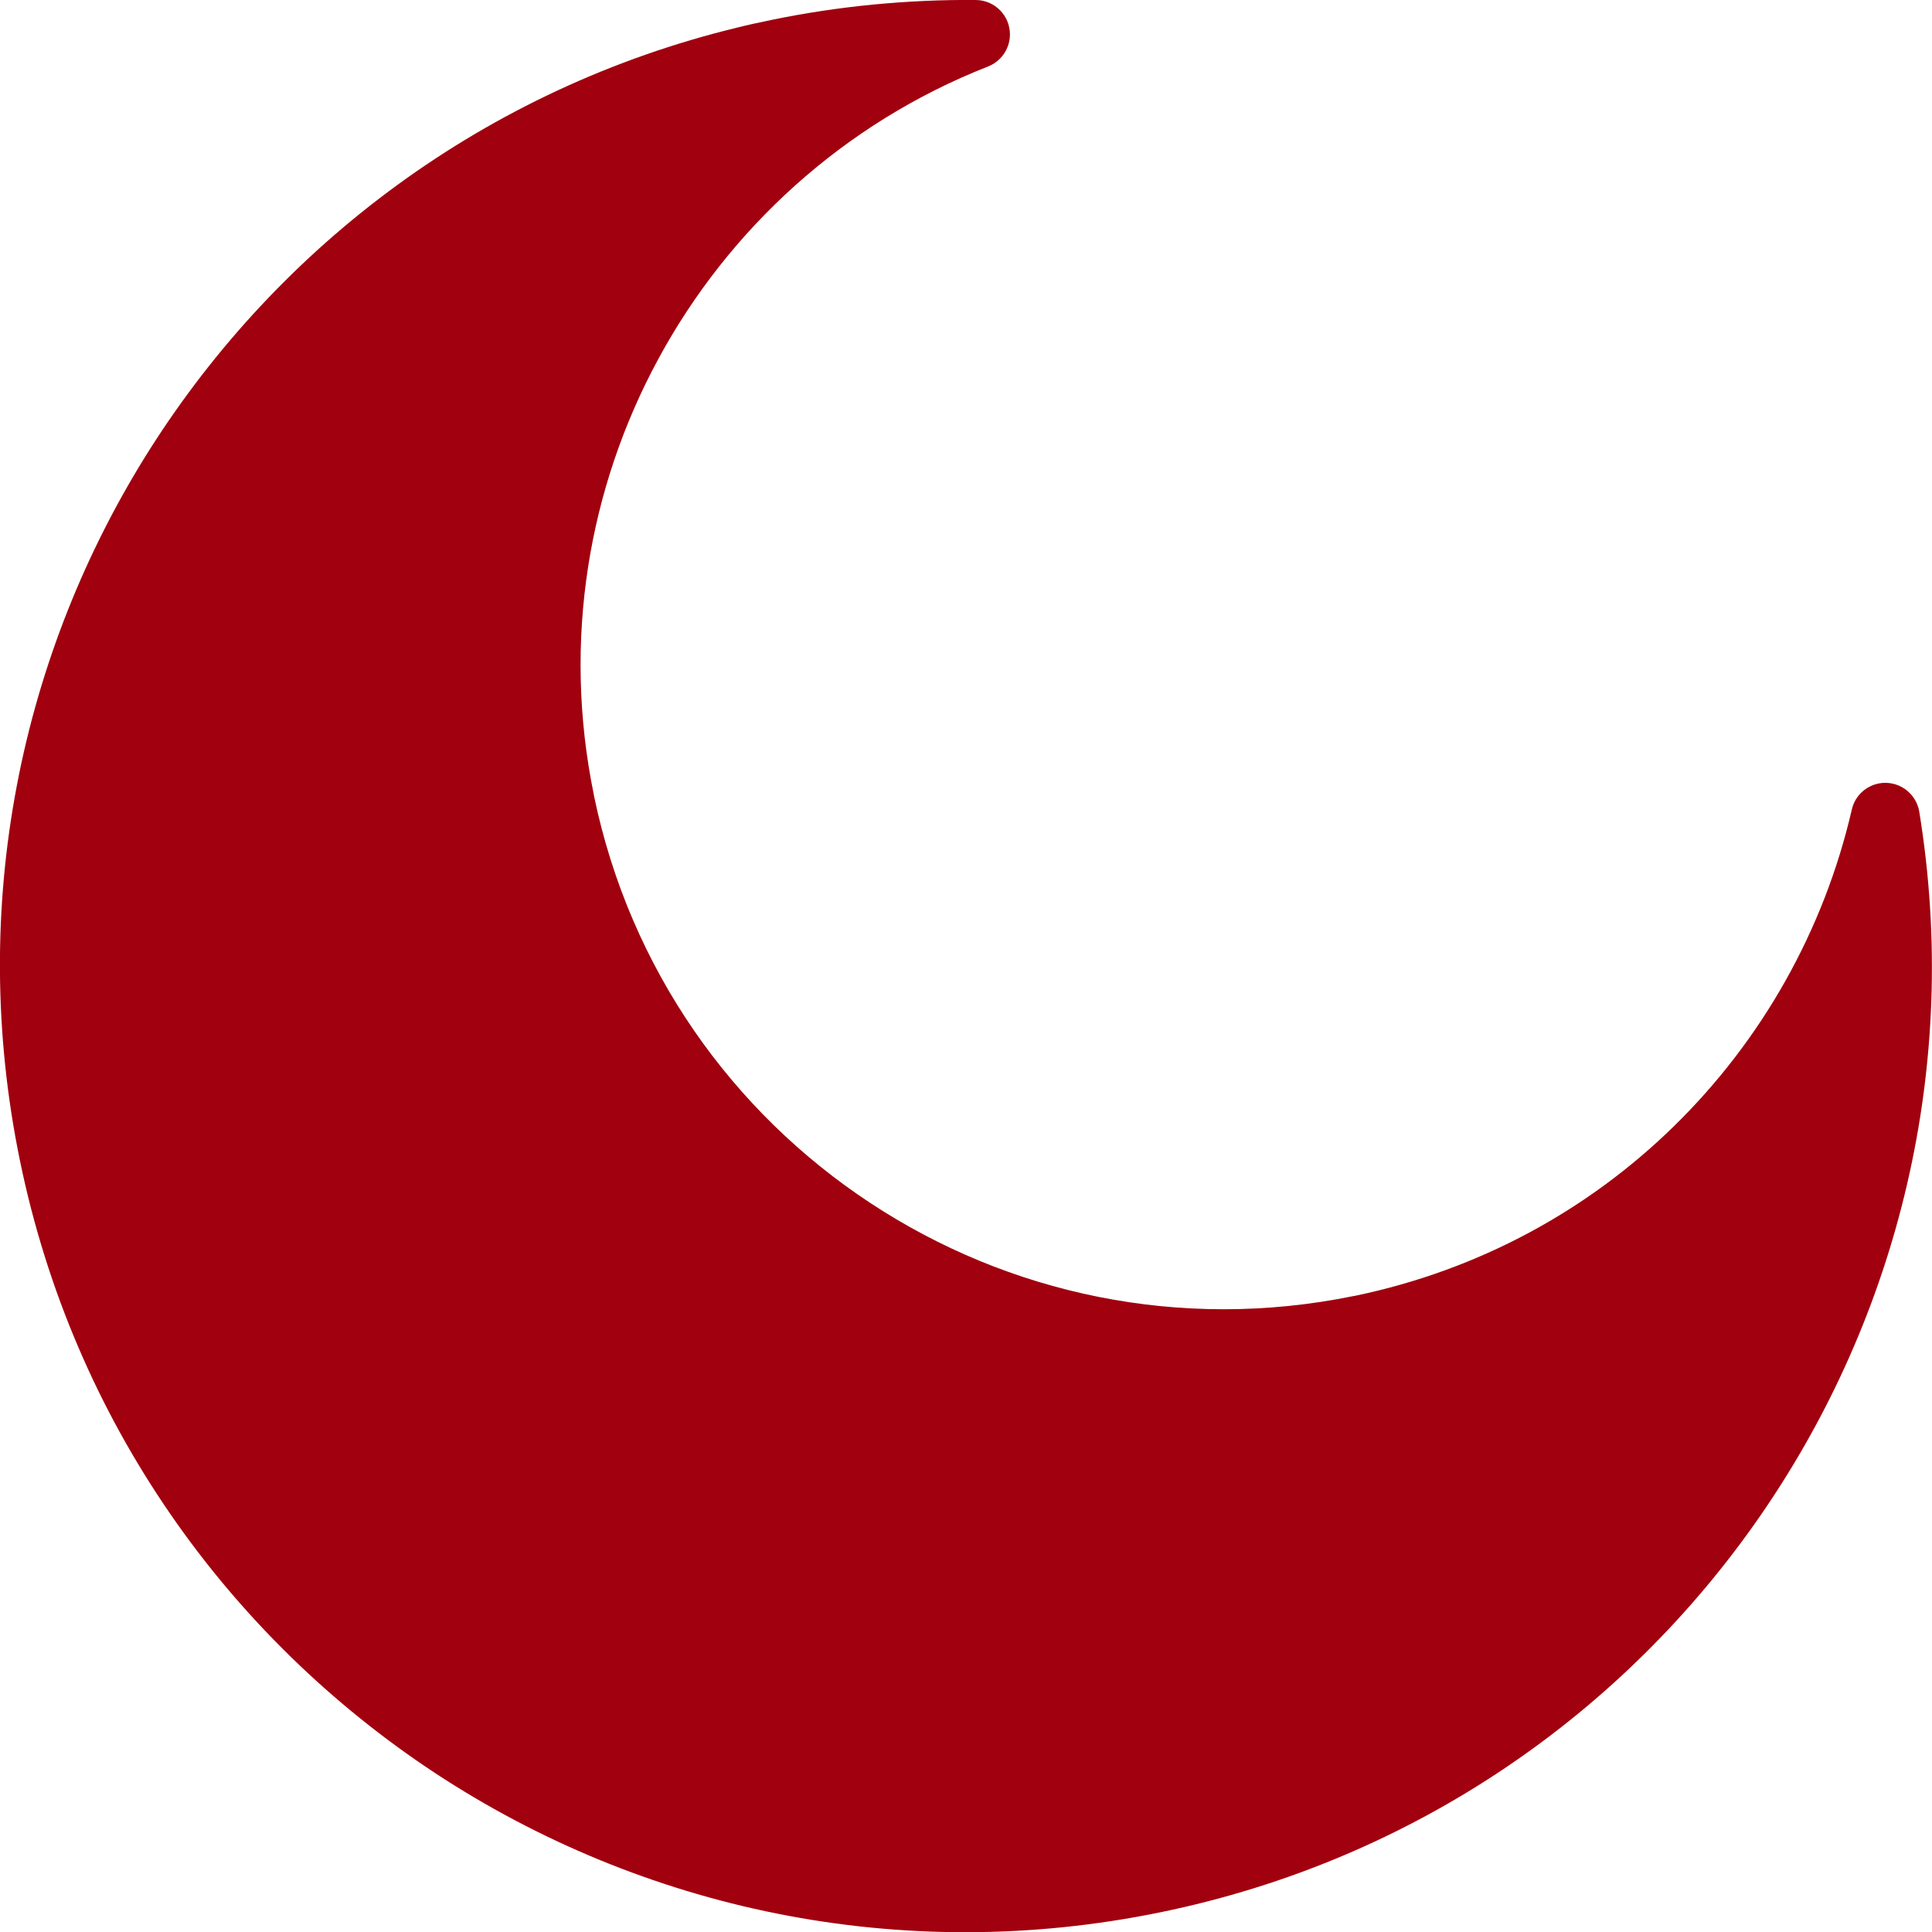
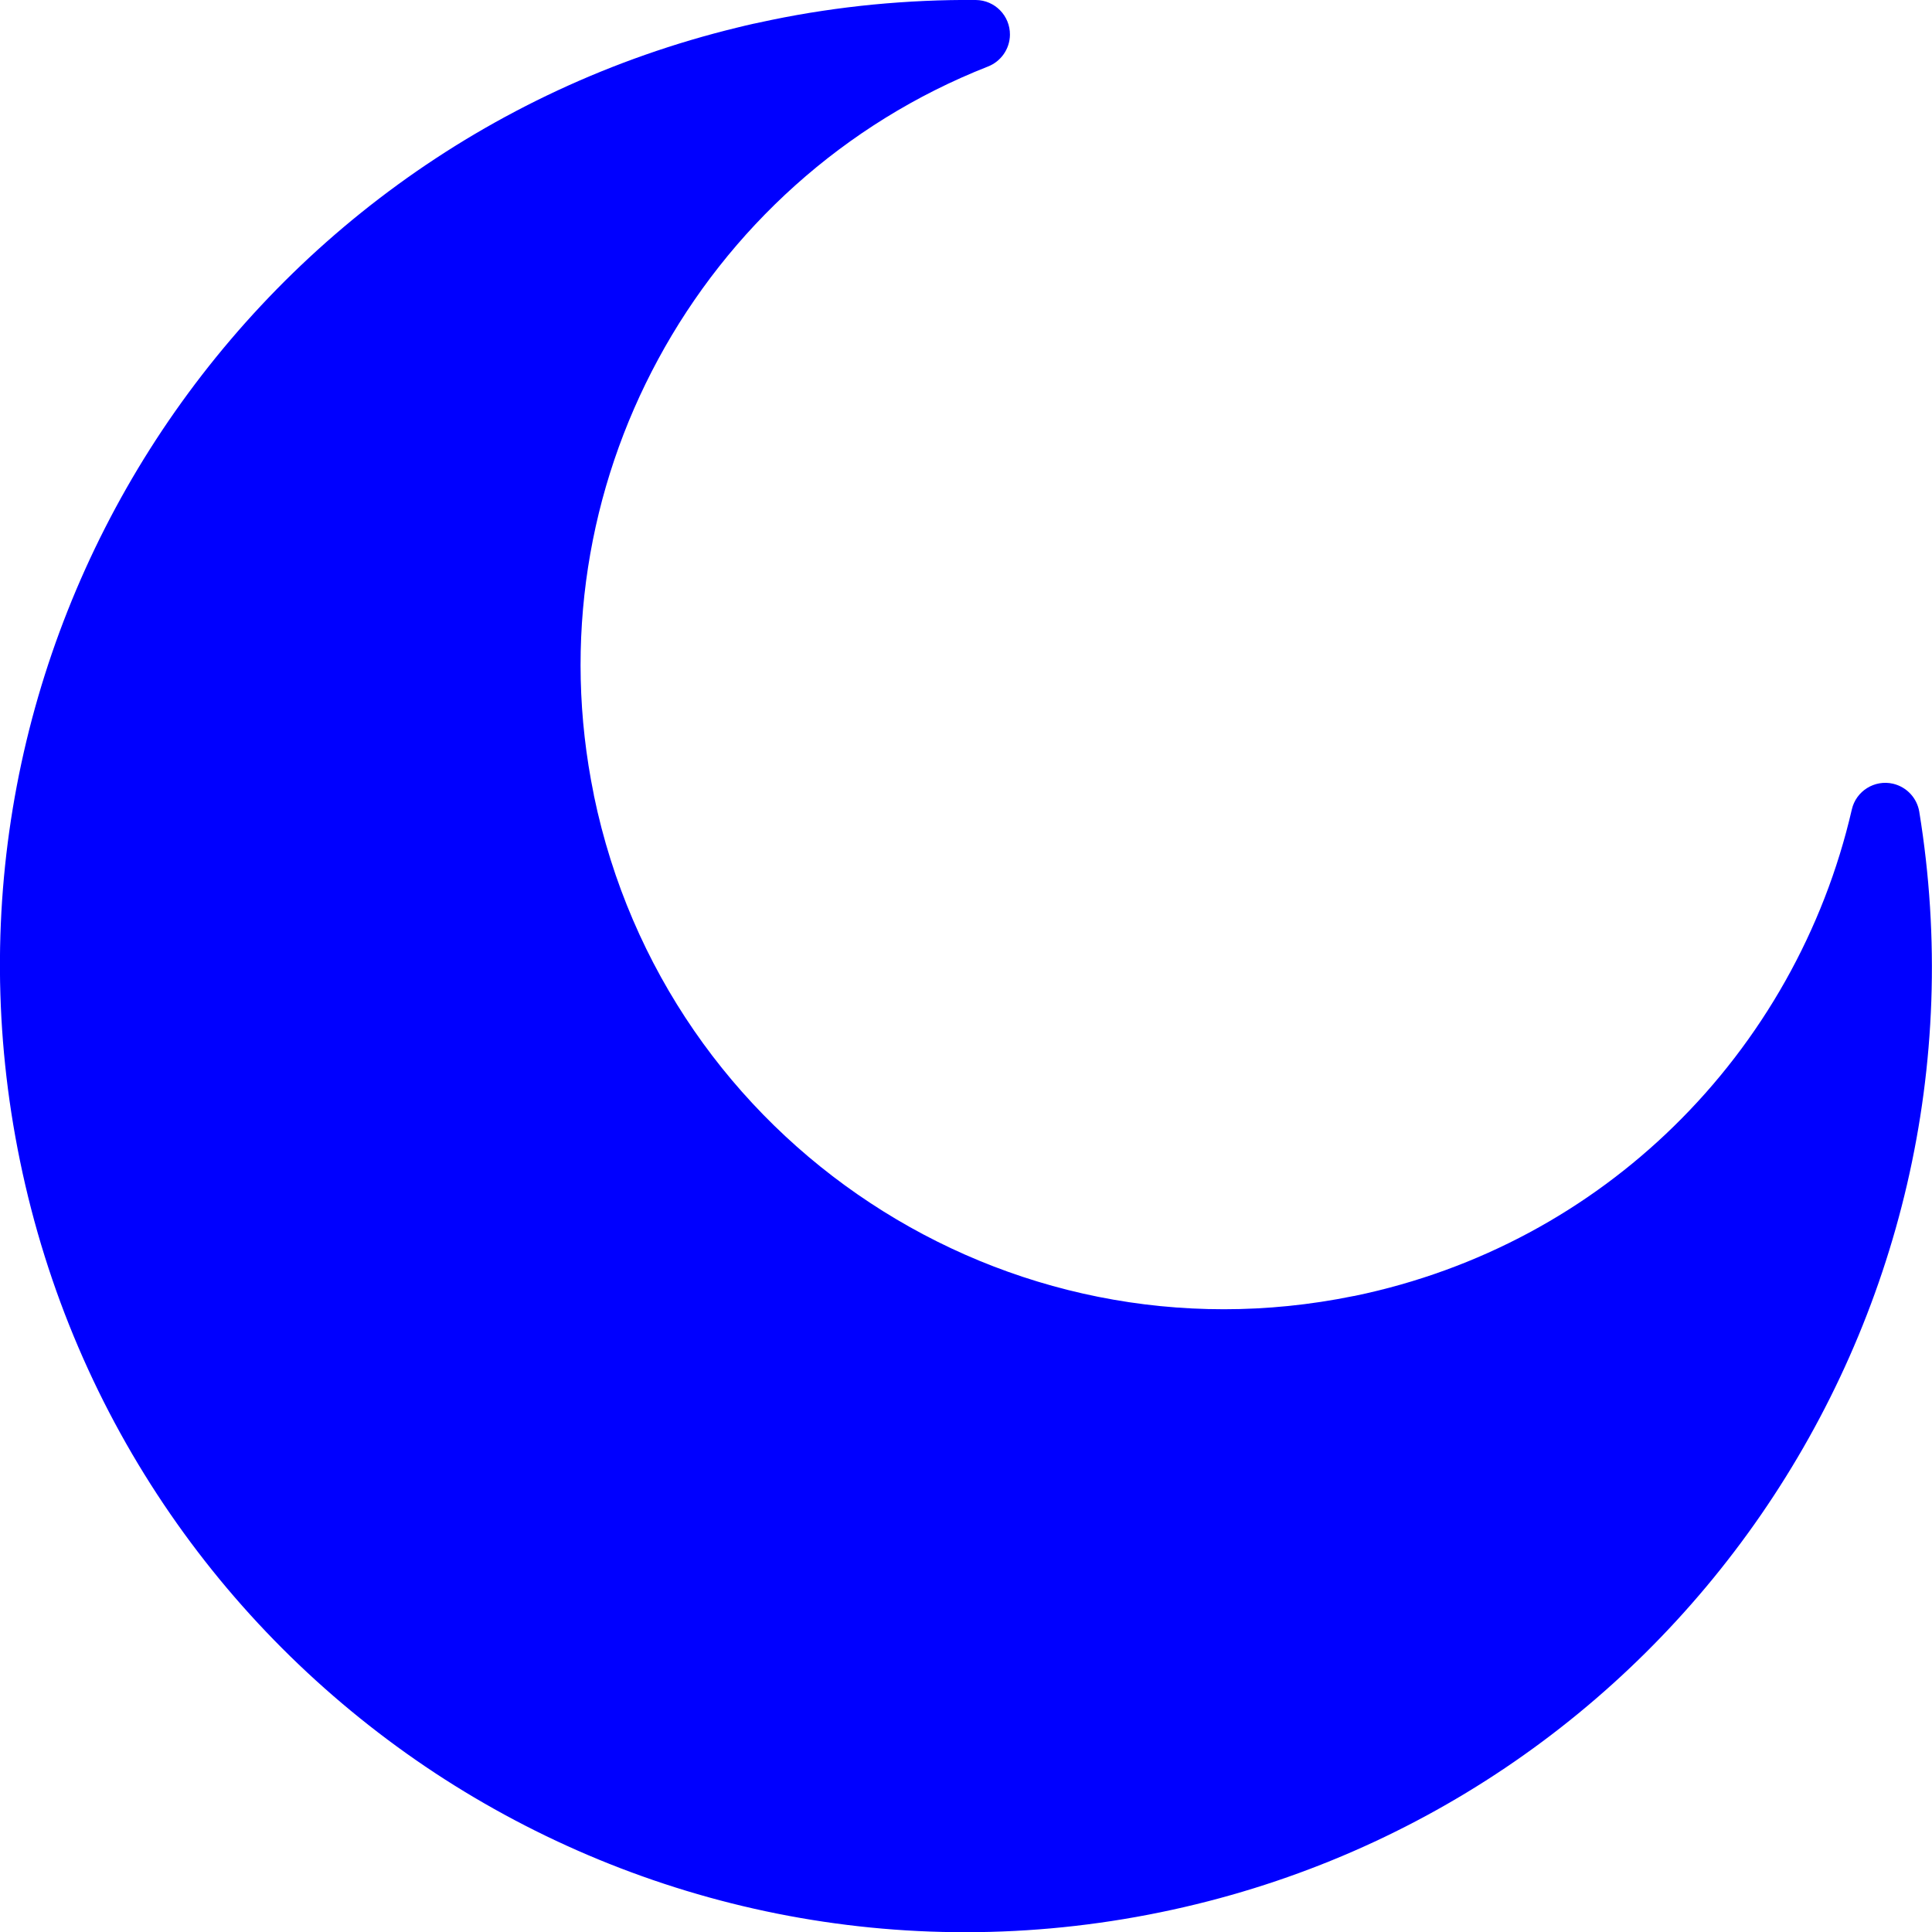
<svg xmlns="http://www.w3.org/2000/svg" version="1.1" id="Layer_1" x="0px" y="0px" viewBox="0 0 122.88 122.89" style="enable-background:new 0 0 122.88 122.89" xml:space="preserve">
  <g>
-     <path fill="#A1000E" d="M49.06,1.27c2.17-0.45,4.34-0.77,6.48-0.98c2.2-0.21,4.38-0.31,6.53-0.29c1.21,0.01,2.18,1,2.17,2.21 c-0.01,0.93-0.6,1.72-1.42,2.03c-9.15,3.6-16.47,10.31-20.96,18.62c-4.42,8.17-6.1,17.88-4.09,27.68l0.01,0.07 c2.29,11.06,8.83,20.15,17.58,25.91c8.74,5.76,19.67,8.18,30.73,5.92l0.07-0.01c7.96-1.65,14.89-5.49,20.3-10.78 c5.6-5.47,9.56-12.48,11.33-20.16c0.27-1.18,1.45-1.91,2.62-1.64c0.89,0.21,1.53,0.93,1.67,1.78c2.64,16.2-1.35,32.07-10.06,44.71 c-8.67,12.58-22.03,21.97-38.18,25.29c-16.62,3.42-33.05-0.22-46.18-8.86C14.52,104.1,4.69,90.45,1.27,73.83 C-2.07,57.6,1.32,41.55,9.53,28.58C17.78,15.57,30.88,5.64,46.91,1.75c0.31-0.08,0.67-0.16,1.06-0.25l0.01,0l0,0L49.06,1.27 L49.06,1.27z" />
+     <path fill="blue" d="M49.06,1.27c2.17-0.45,4.34-0.77,6.48-0.98c2.2-0.21,4.38-0.31,6.53-0.29c1.21,0.01,2.18,1,2.17,2.21 c-0.01,0.93-0.6,1.72-1.42,2.03c-9.15,3.6-16.47,10.31-20.96,18.62c-4.42,8.17-6.1,17.88-4.09,27.68l0.01,0.07 c2.29,11.06,8.83,20.15,17.58,25.91c8.74,5.76,19.67,8.18,30.73,5.92l0.07-0.01c7.96-1.65,14.89-5.49,20.3-10.78 c5.6-5.47,9.56-12.48,11.33-20.16c0.27-1.18,1.45-1.91,2.62-1.64c0.89,0.21,1.53,0.93,1.67,1.78c2.64,16.2-1.35,32.07-10.06,44.71 c-8.67,12.58-22.03,21.97-38.18,25.29c-16.62,3.42-33.05-0.22-46.18-8.86C14.52,104.1,4.69,90.45,1.27,73.83 C-2.07,57.6,1.32,41.55,9.53,28.58C17.78,15.57,30.88,5.64,46.91,1.75c0.31-0.08,0.67-0.16,1.06-0.25l0.01,0l0,0L49.06,1.27 L49.06,1.27z" />
  </g>
</svg>
